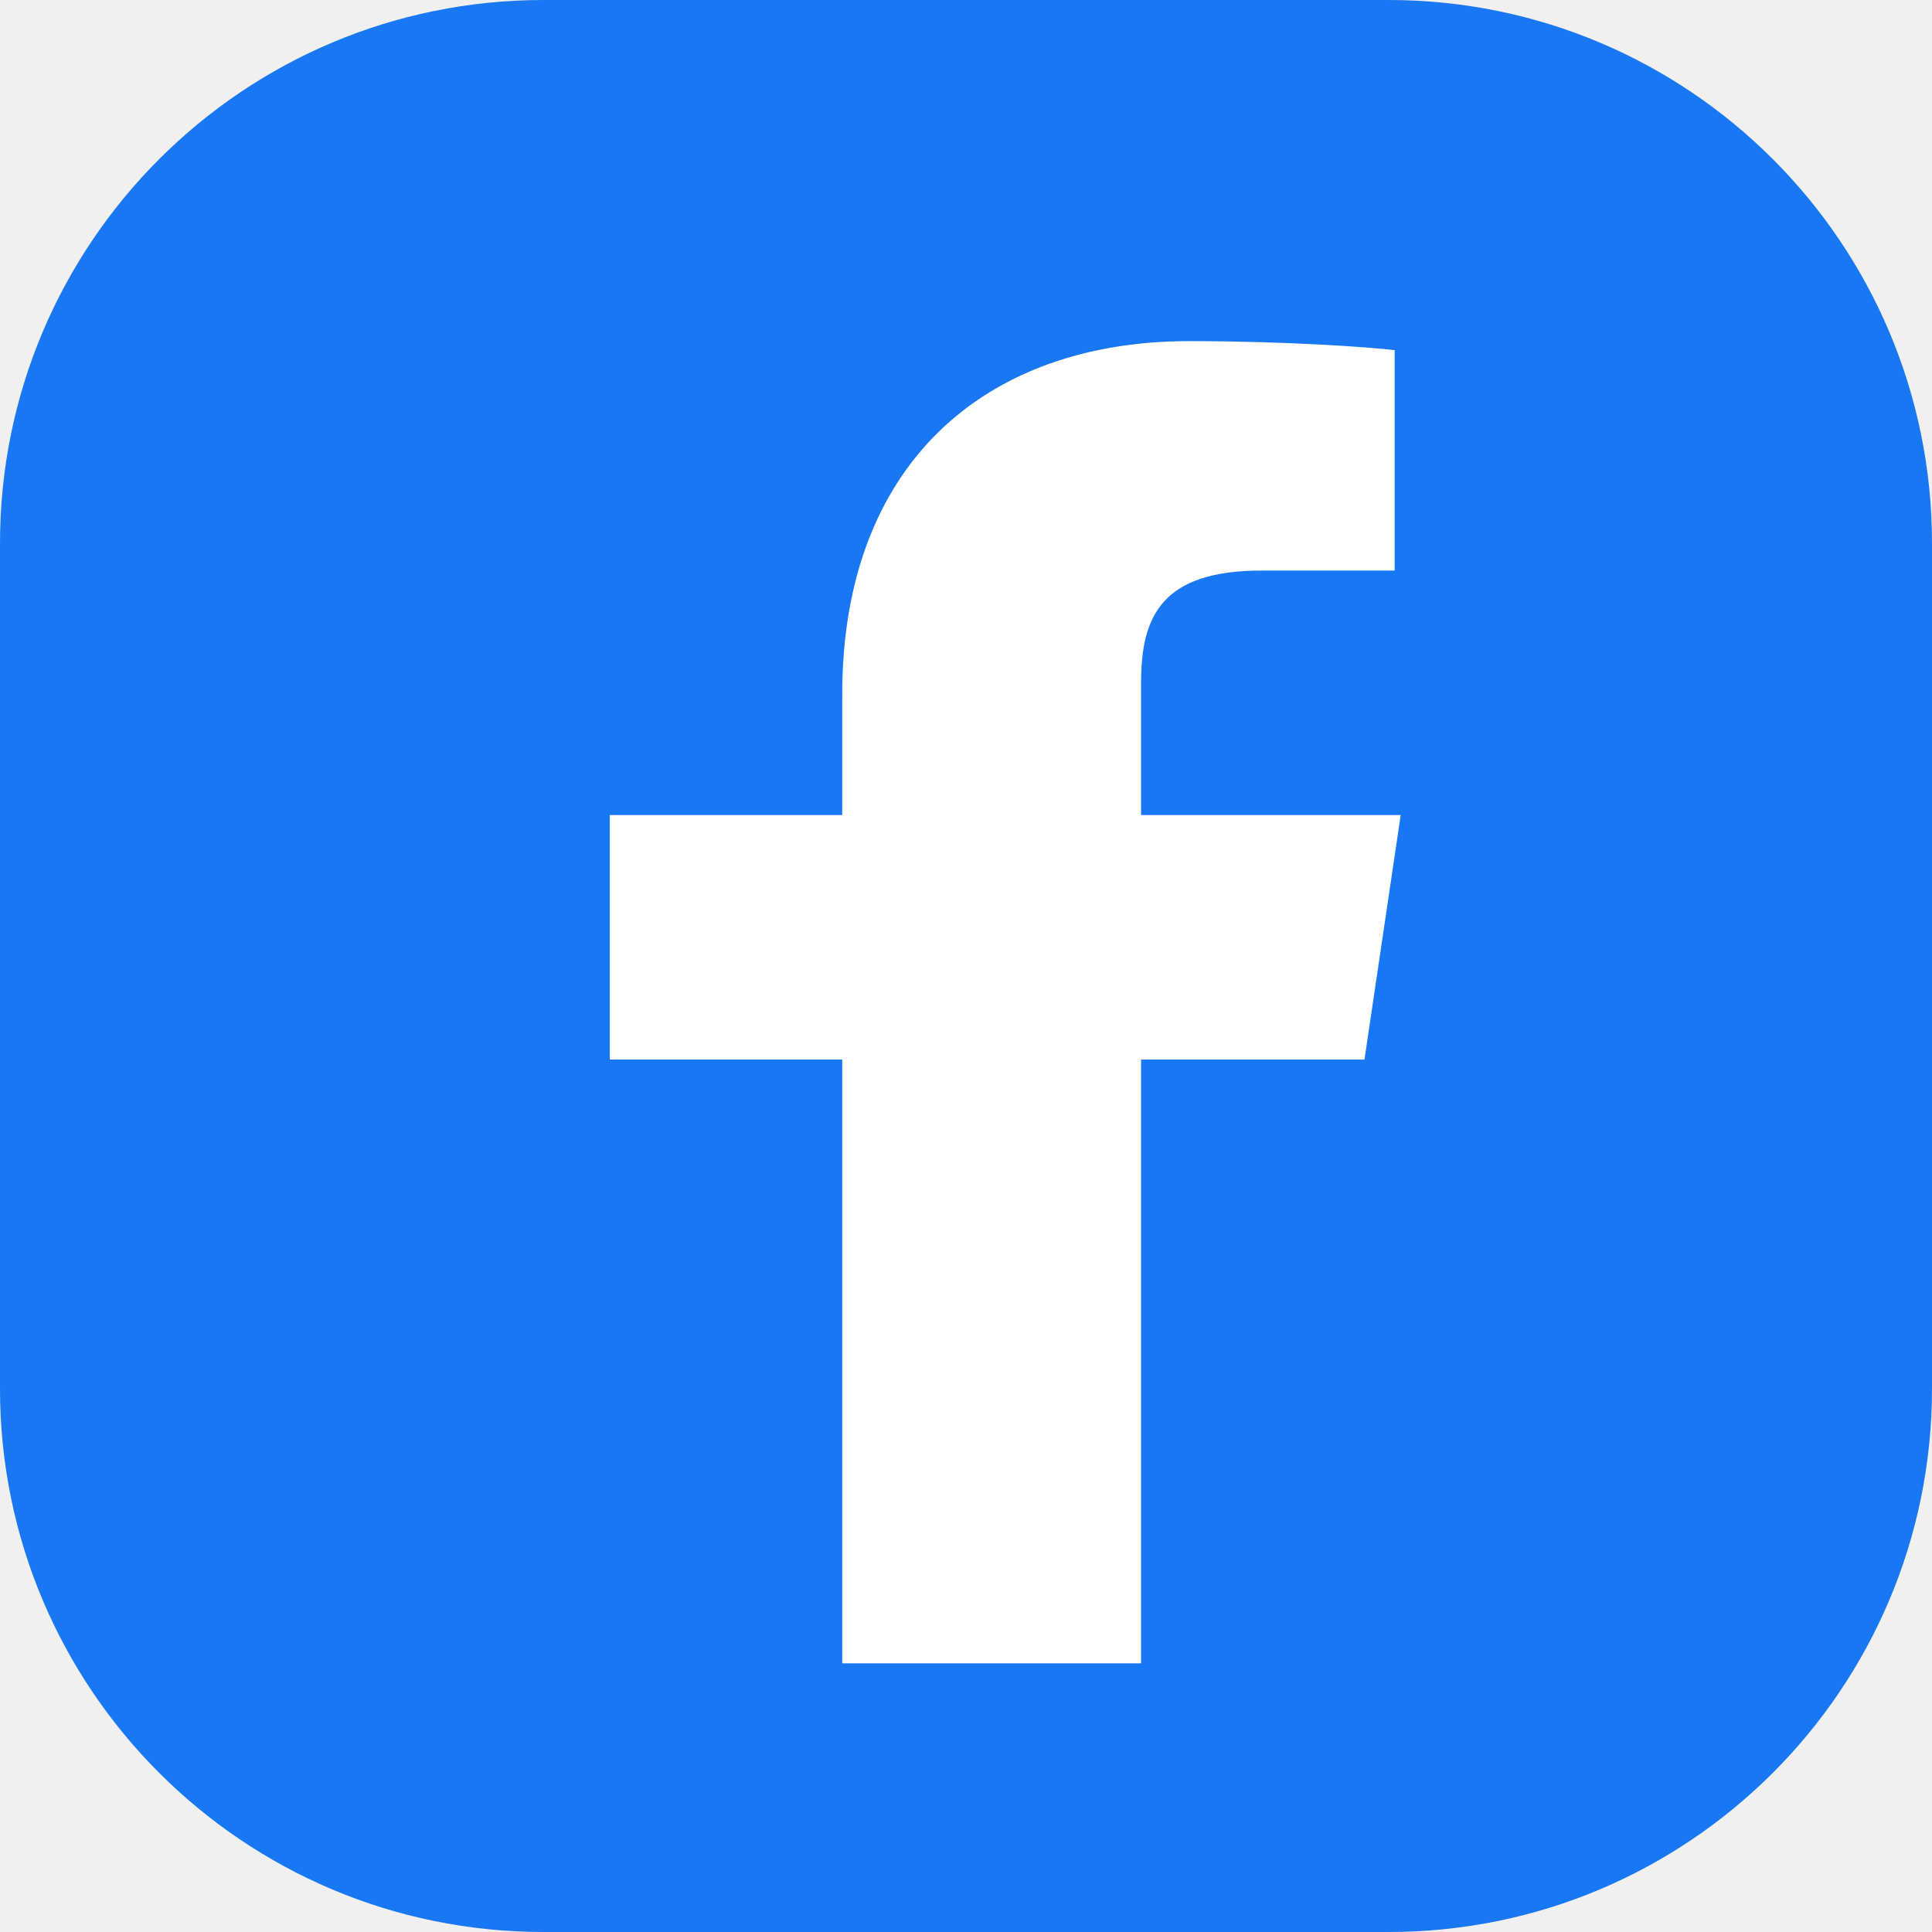
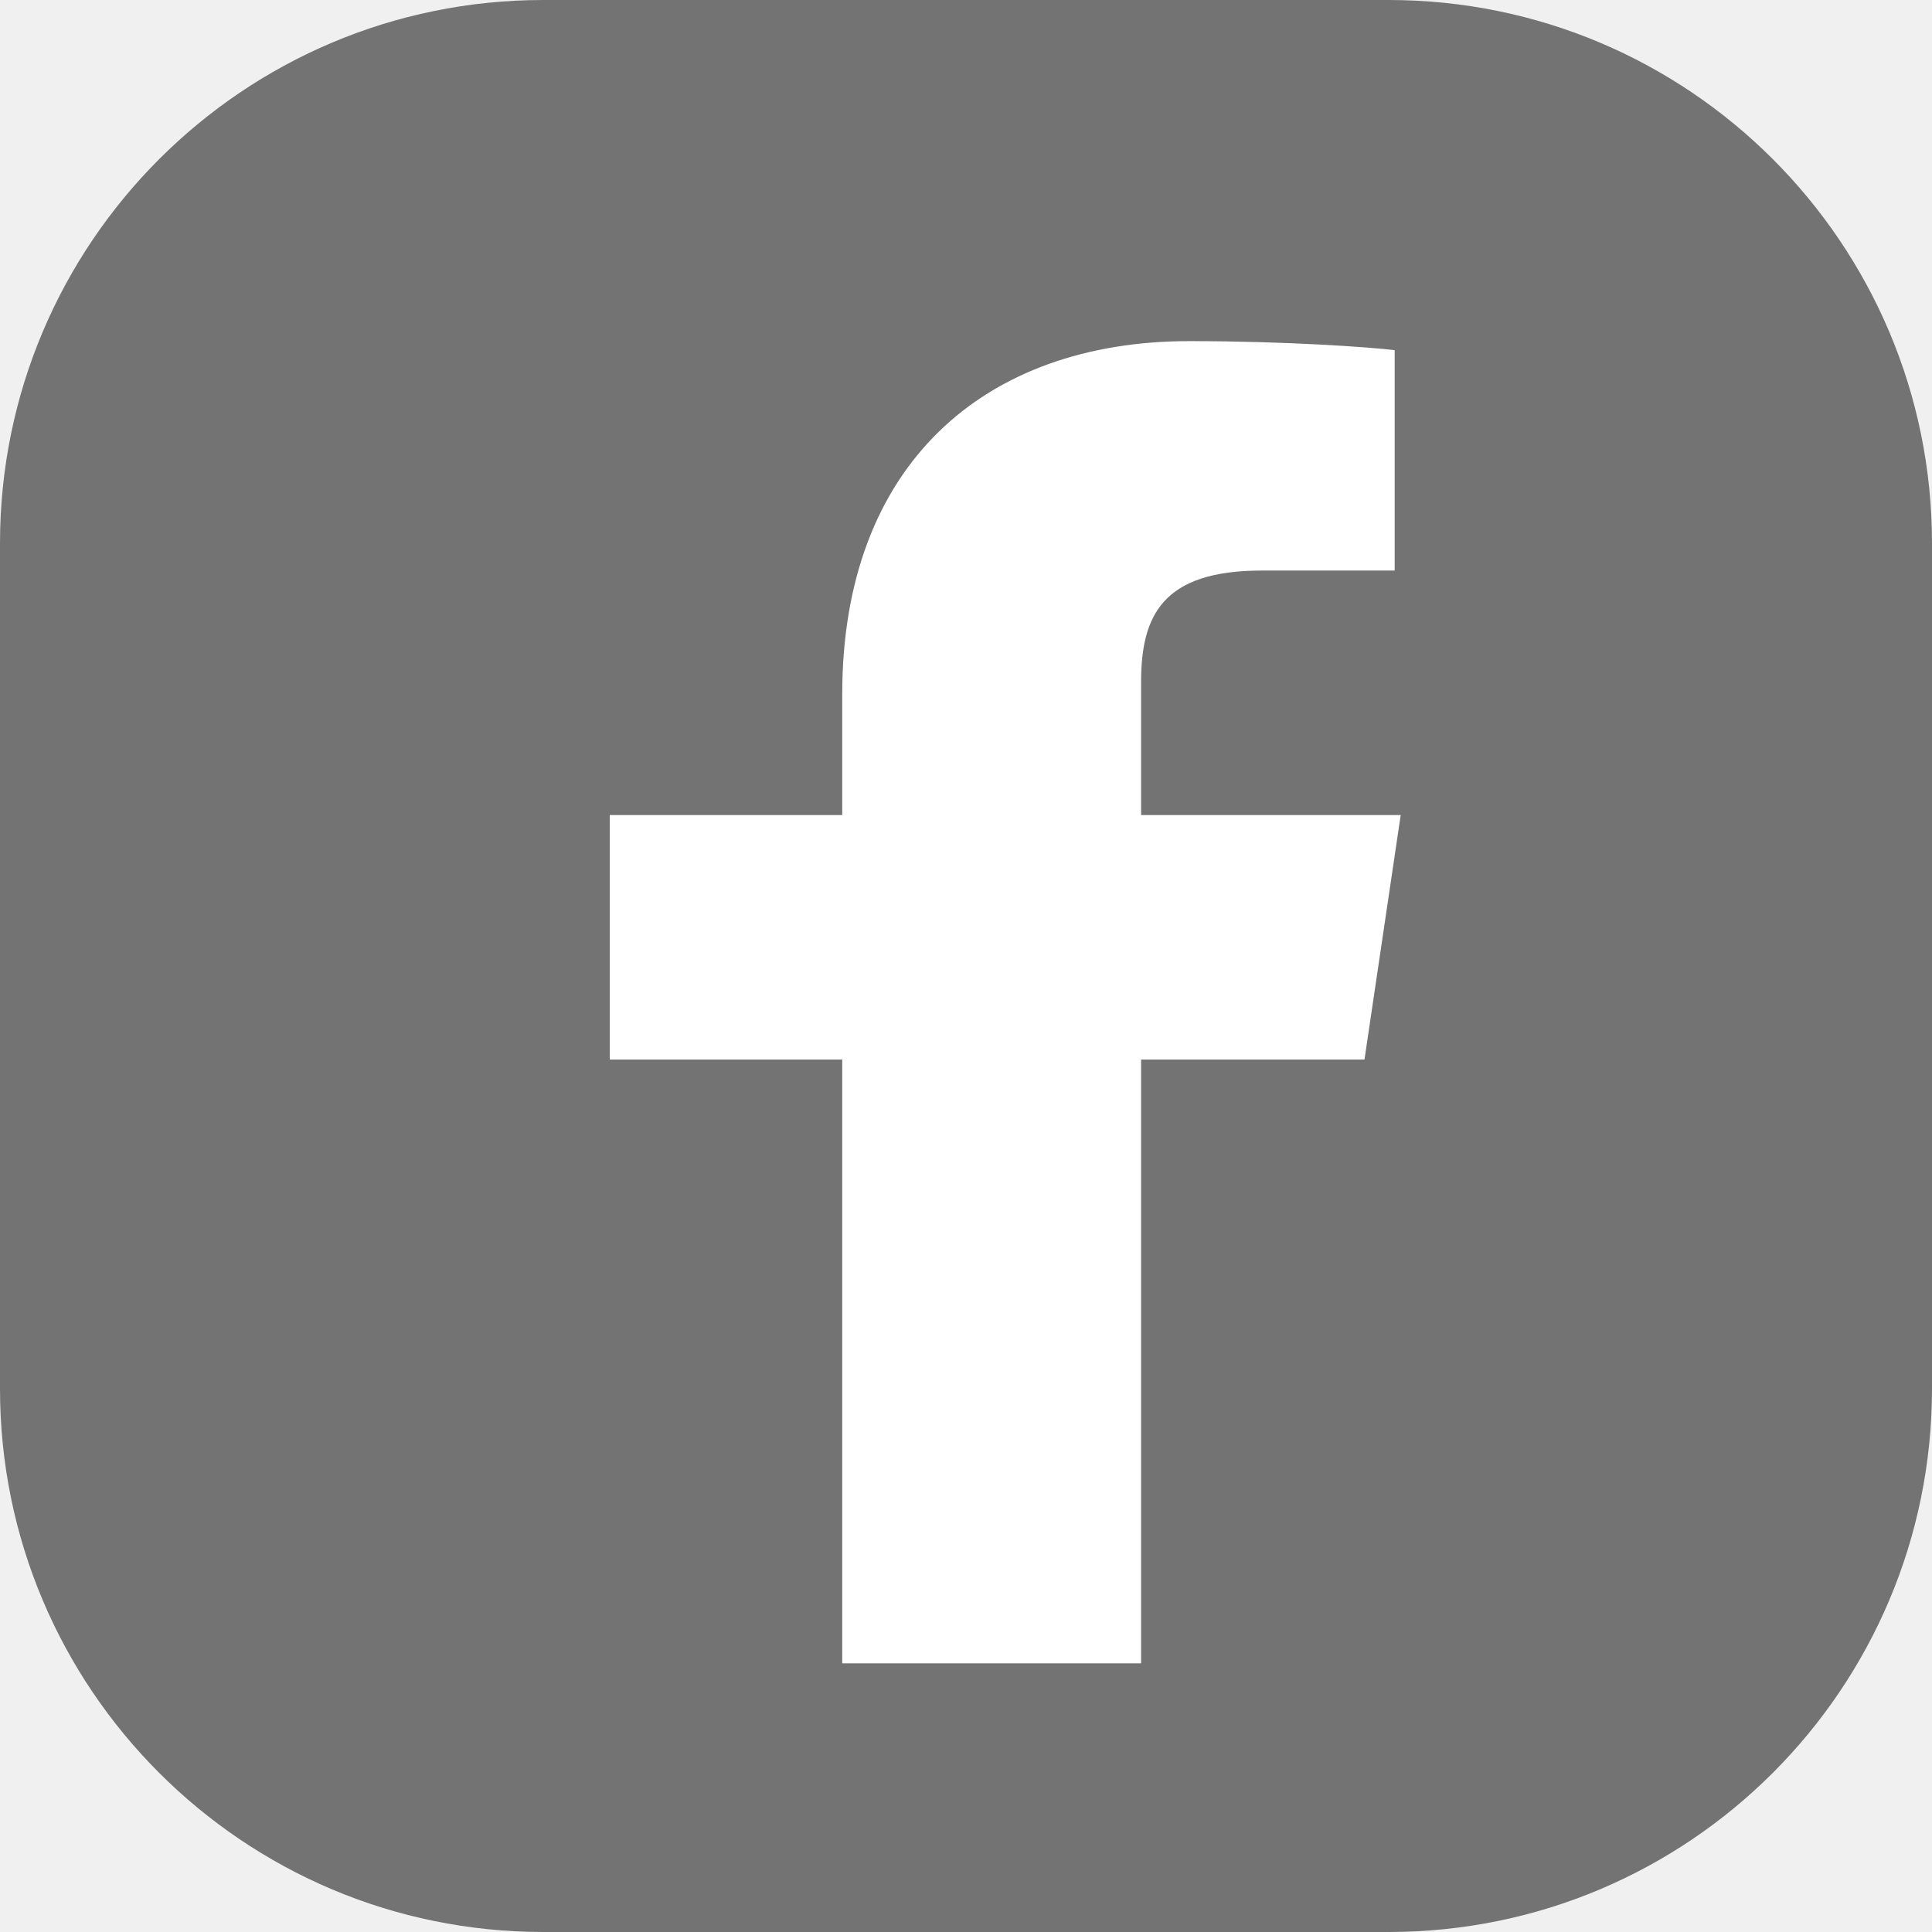
<svg xmlns="http://www.w3.org/2000/svg" viewBox="0 0 64 64" role="img" aria-label="Facebook">
-   <rect width="64" height="64" rx="18" fill="#1877F2" />
+   <rect width="64" height="64" rx="18" fill="#737373" />
  <path fill="#fff" d="M37.8 35.1h7.4l1.2-8.1h-8.6v-4.4c0-2.2.7-3.7 4-3.7h4.4v-7.3c-.8-.1-3.6-.3-6.8-.3-6.8 0-11.5 4.1-11.5 11.7V27h-7.7v8.1h7.7v20h9.9V35.1z" />
</svg>
